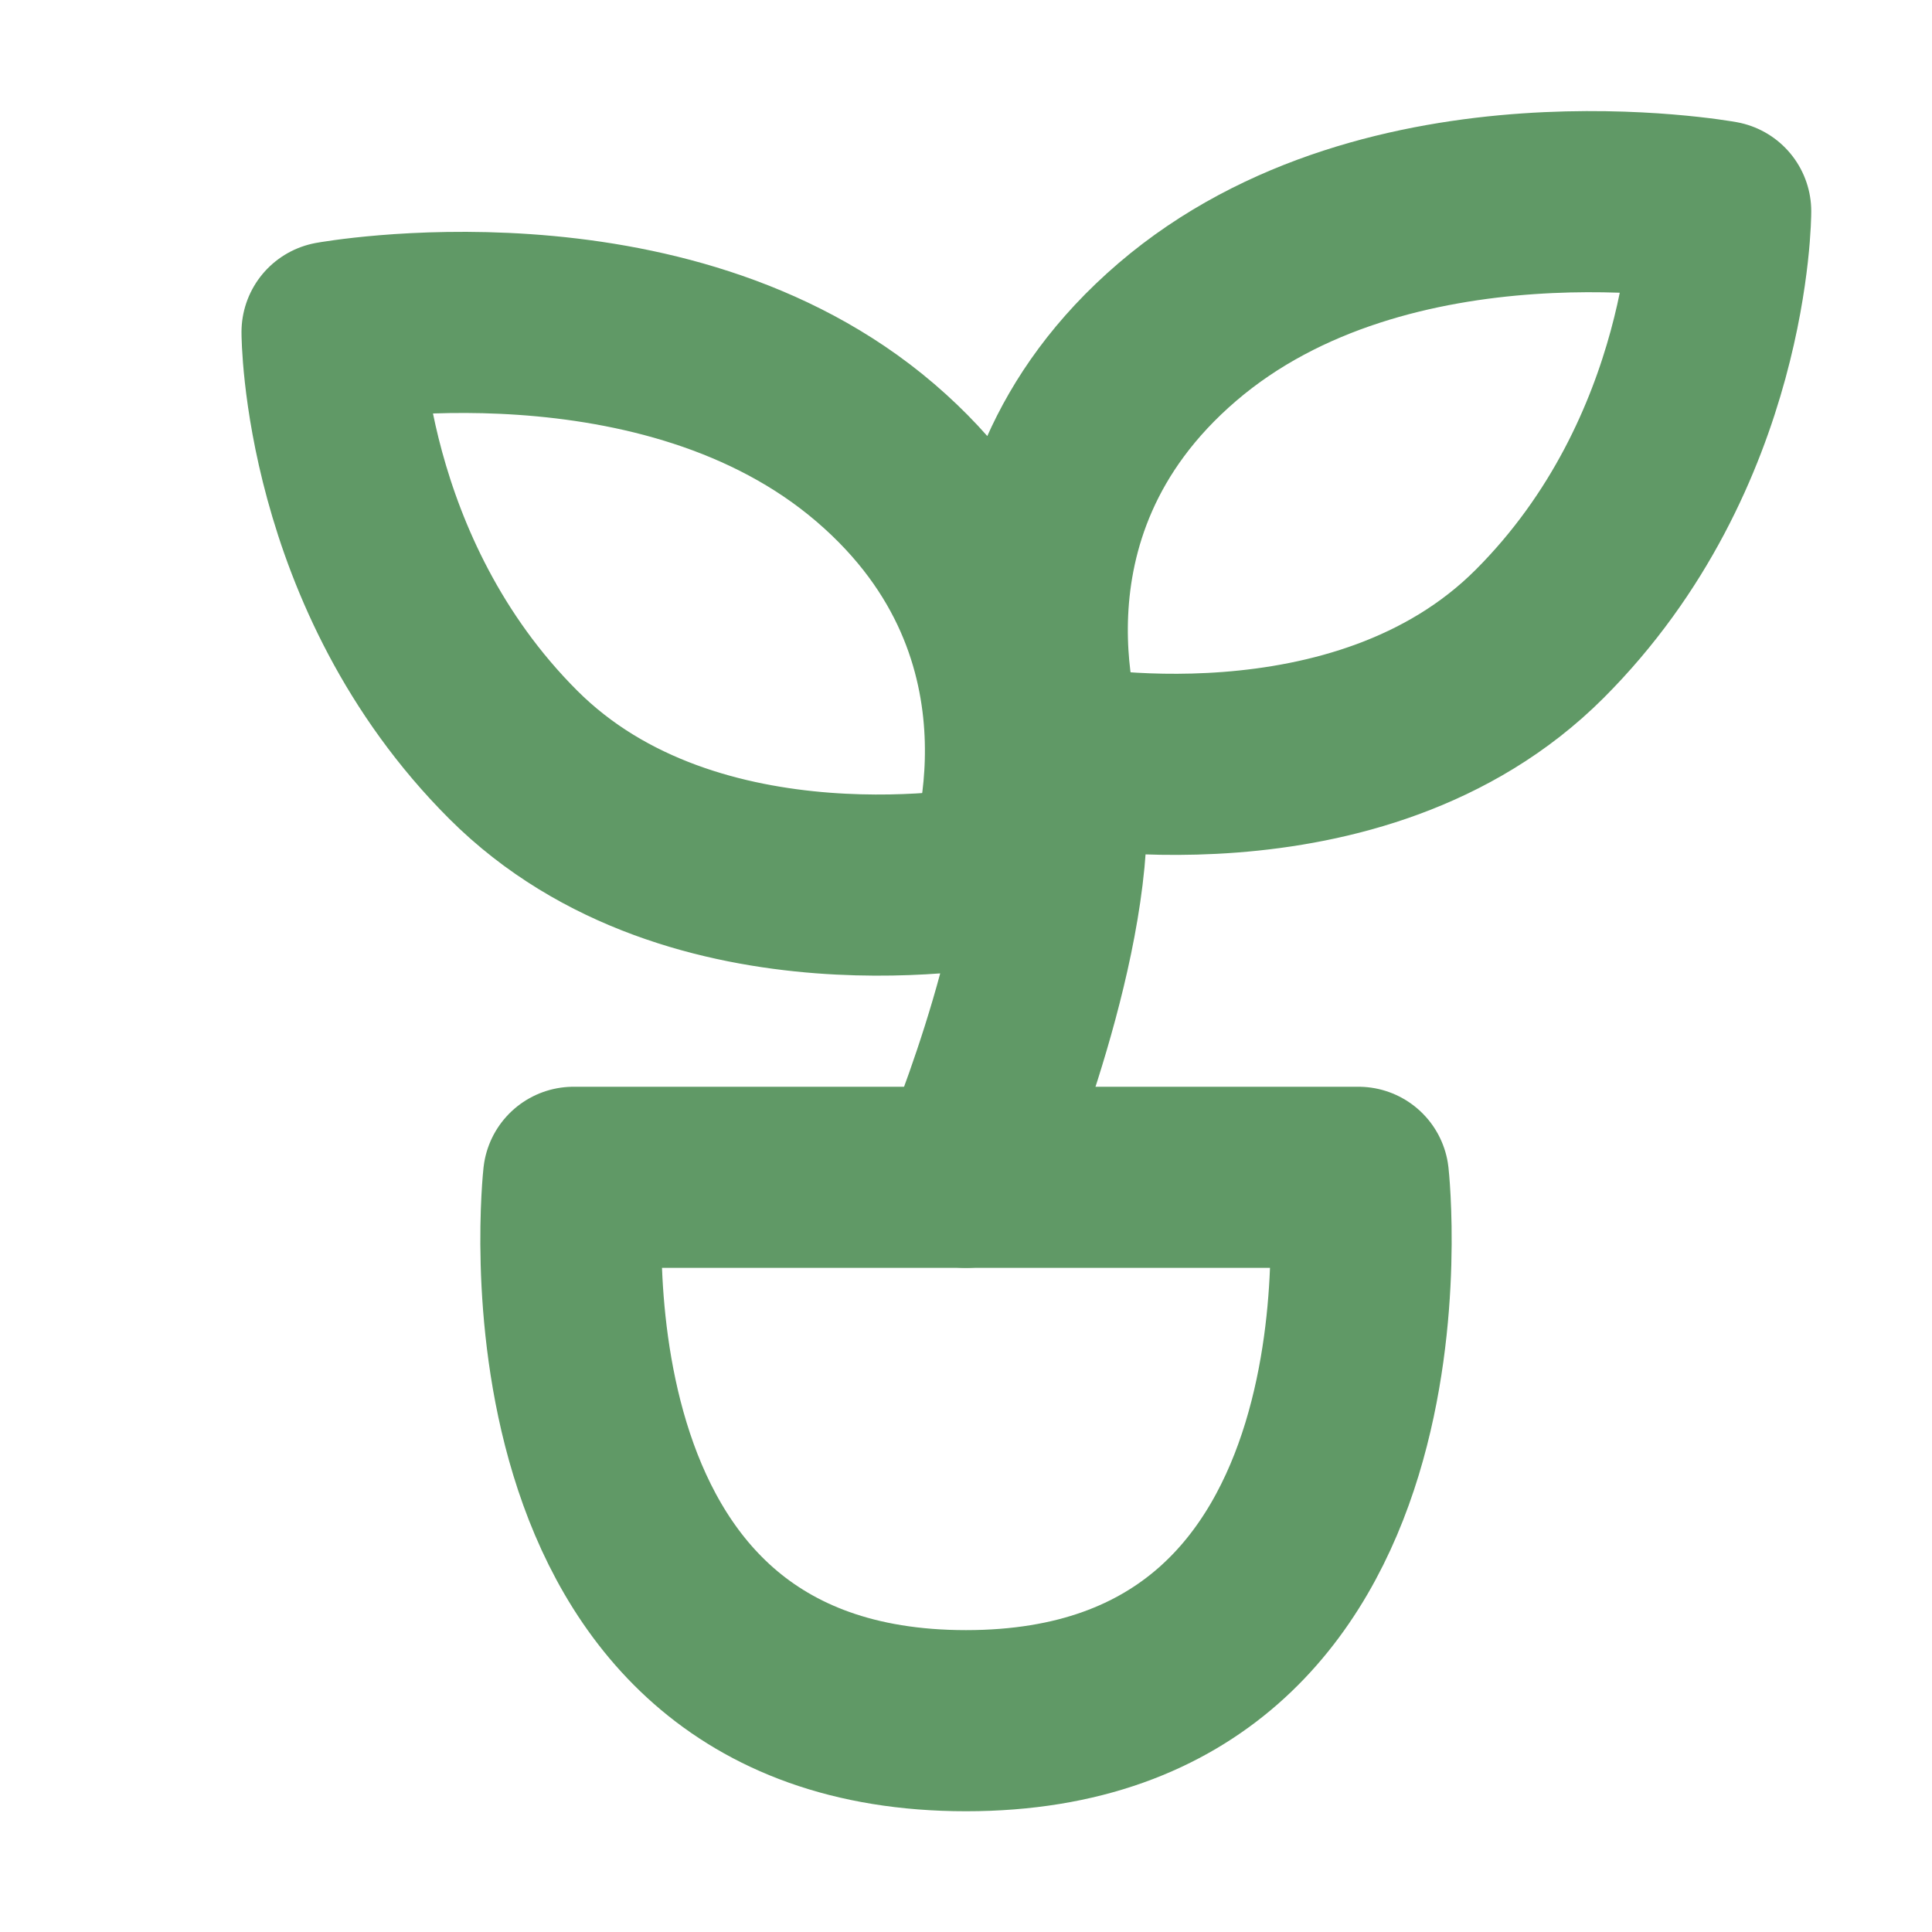
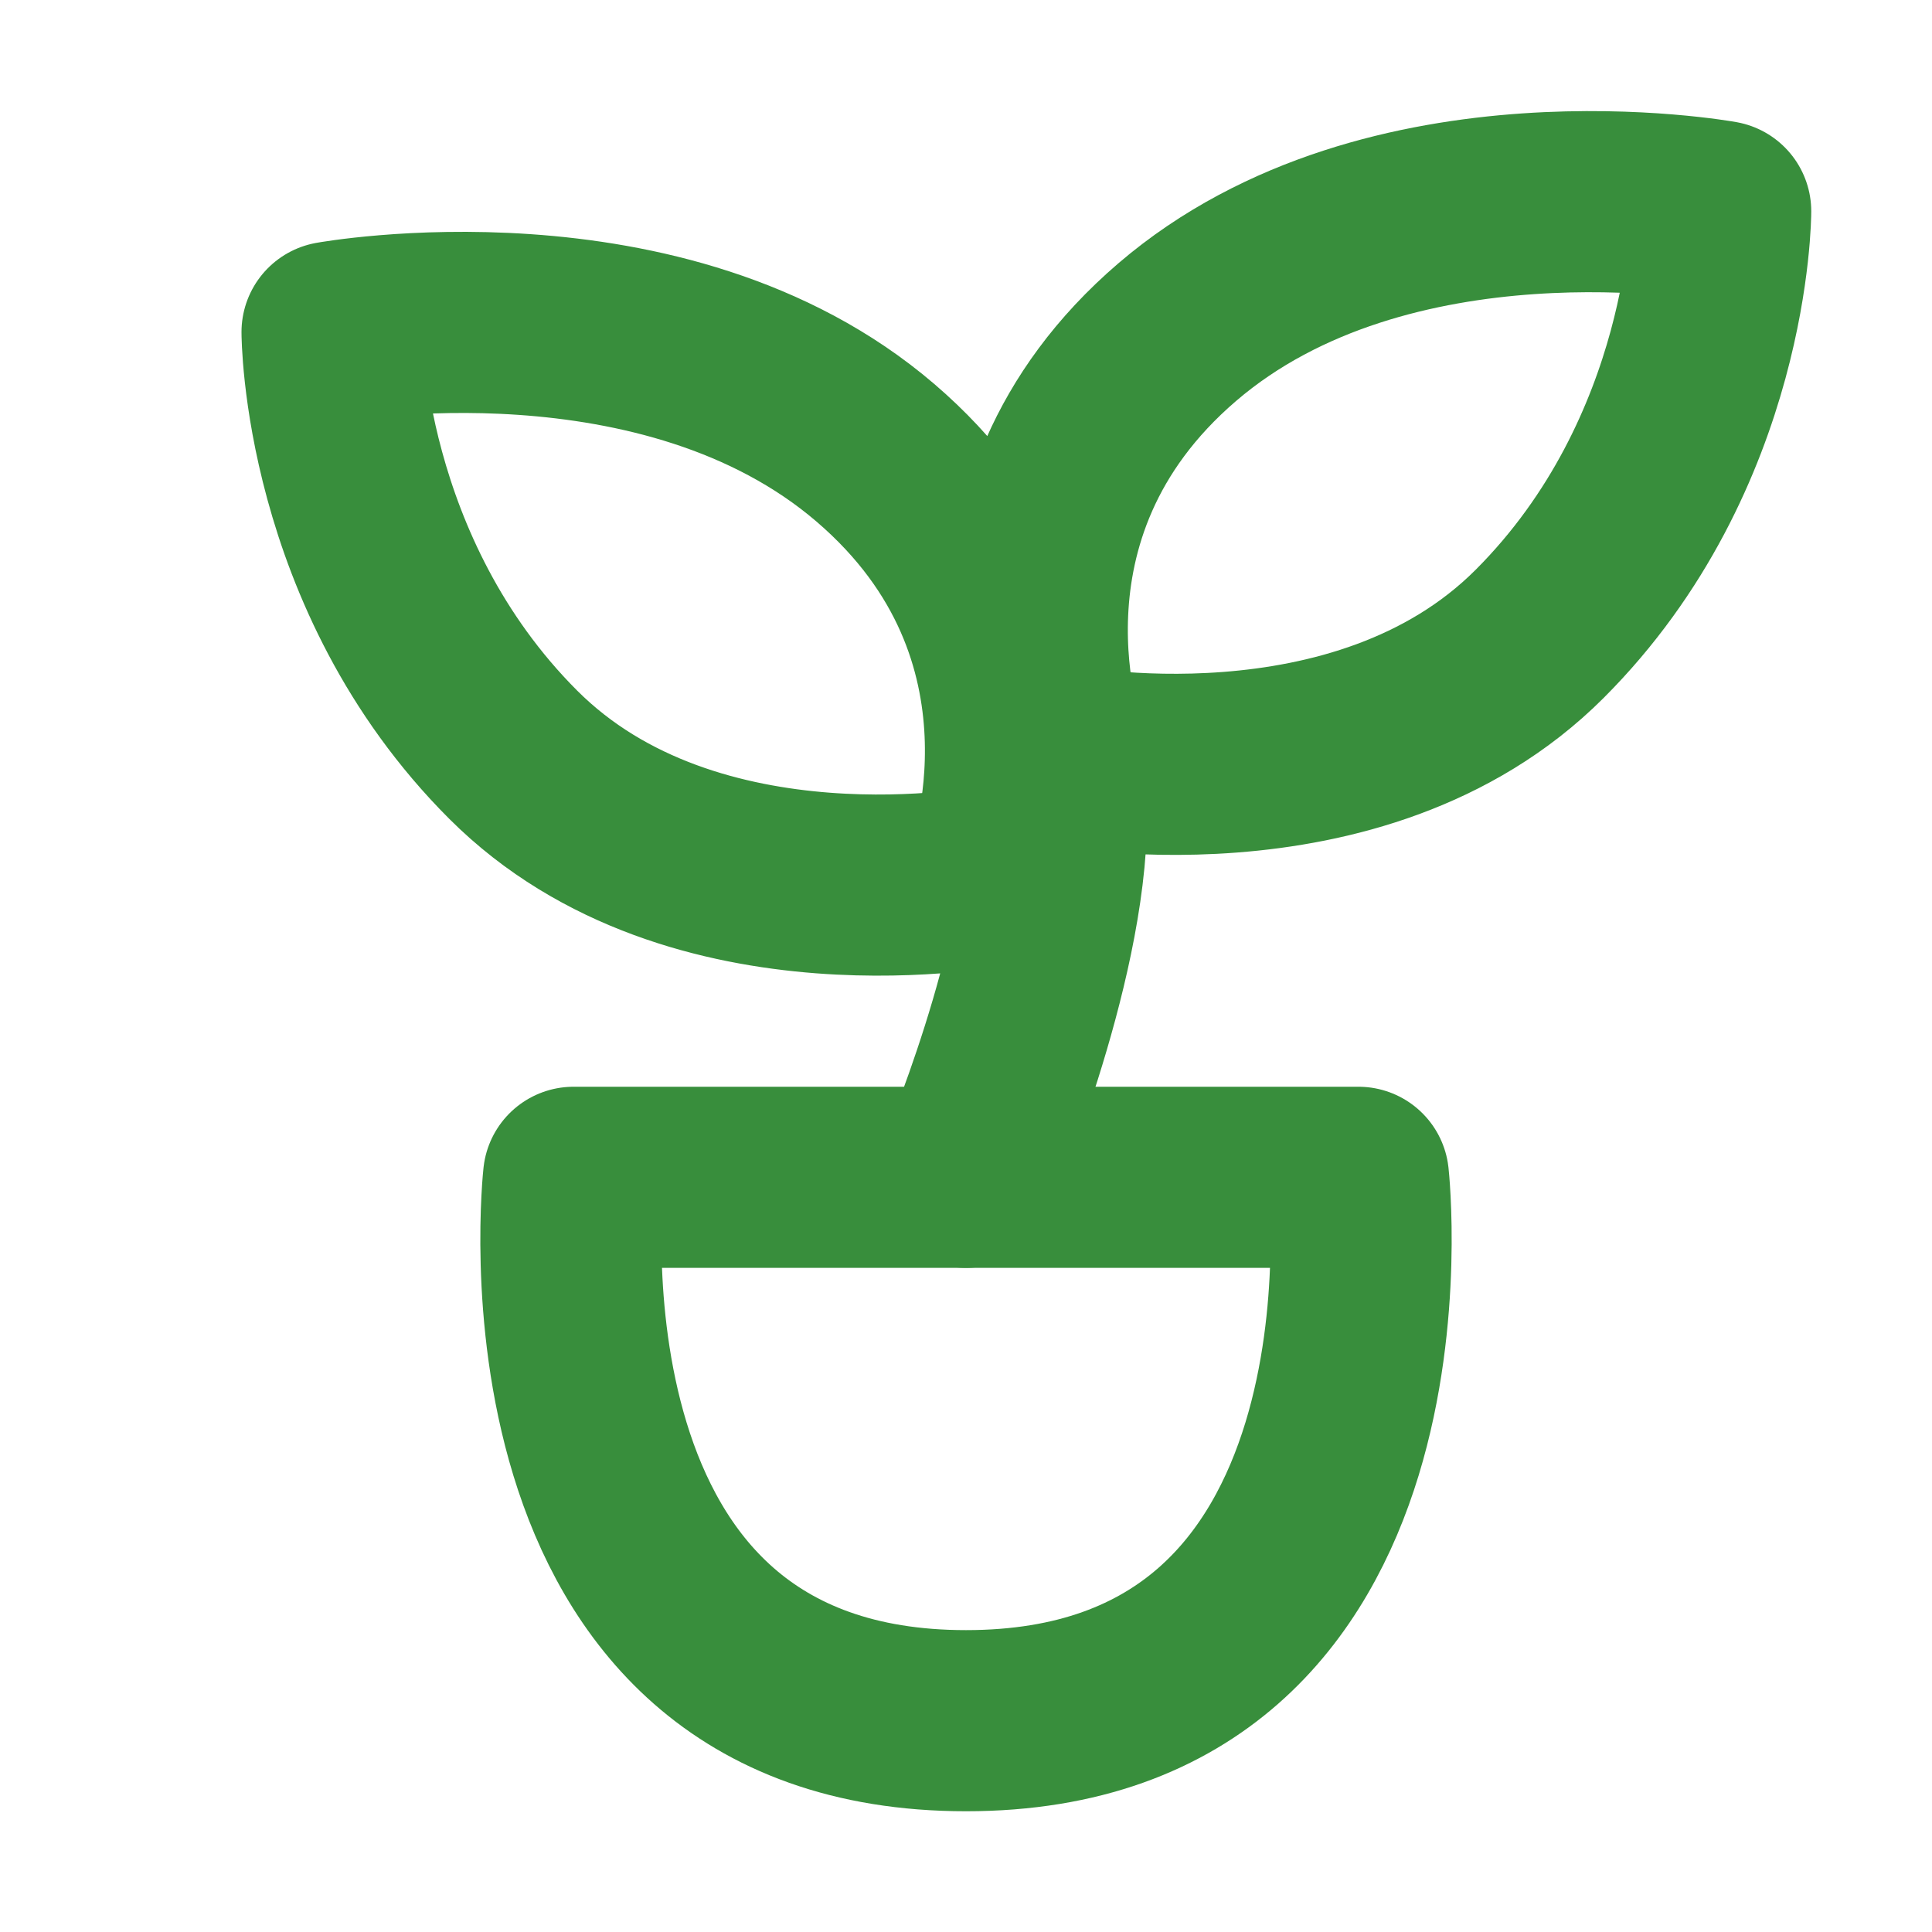
- <svg xmlns="http://www.w3.org/2000/svg" width="800px" height="800px" viewBox="0 0 16 16" version="1.1" fill="none" stroke="#609966" stroke-linecap="round" stroke-linejoin="round" stroke-width="1.5">
+ <svg xmlns="http://www.w3.org/2000/svg" width="800px" height="800px" viewBox="0 0 16 16" version="1.1" fill="none" stroke="#388e3c" stroke-linecap="round" stroke-linejoin="round" stroke-width="1.5">
  <g id="SVGRepo_bgCarrier" stroke-width="0" />
  <g id="SVGRepo_tracerCarrier" stroke-linecap="round" stroke-linejoin="round" />
  <g id="SVGRepo_iconCarrier">
    <path d="m8.75 6.75c0 1.25-.75 3-.75 3m.25-2.5s.75-2-1-3.5-4.5-1-4.5-1 0 2 1.5 3.5 4 1 4 1zm.5-1s-.75-2 1-3.5 4.5-1 4.5-1 0 2-1.5 3.5-4 1-4 1z" />
    <path d="m4.75 9.75h6.5s.5 4.5-3.25 4.5-3.25-4.5-3.25-4.5z" />
  </g>
</svg>
